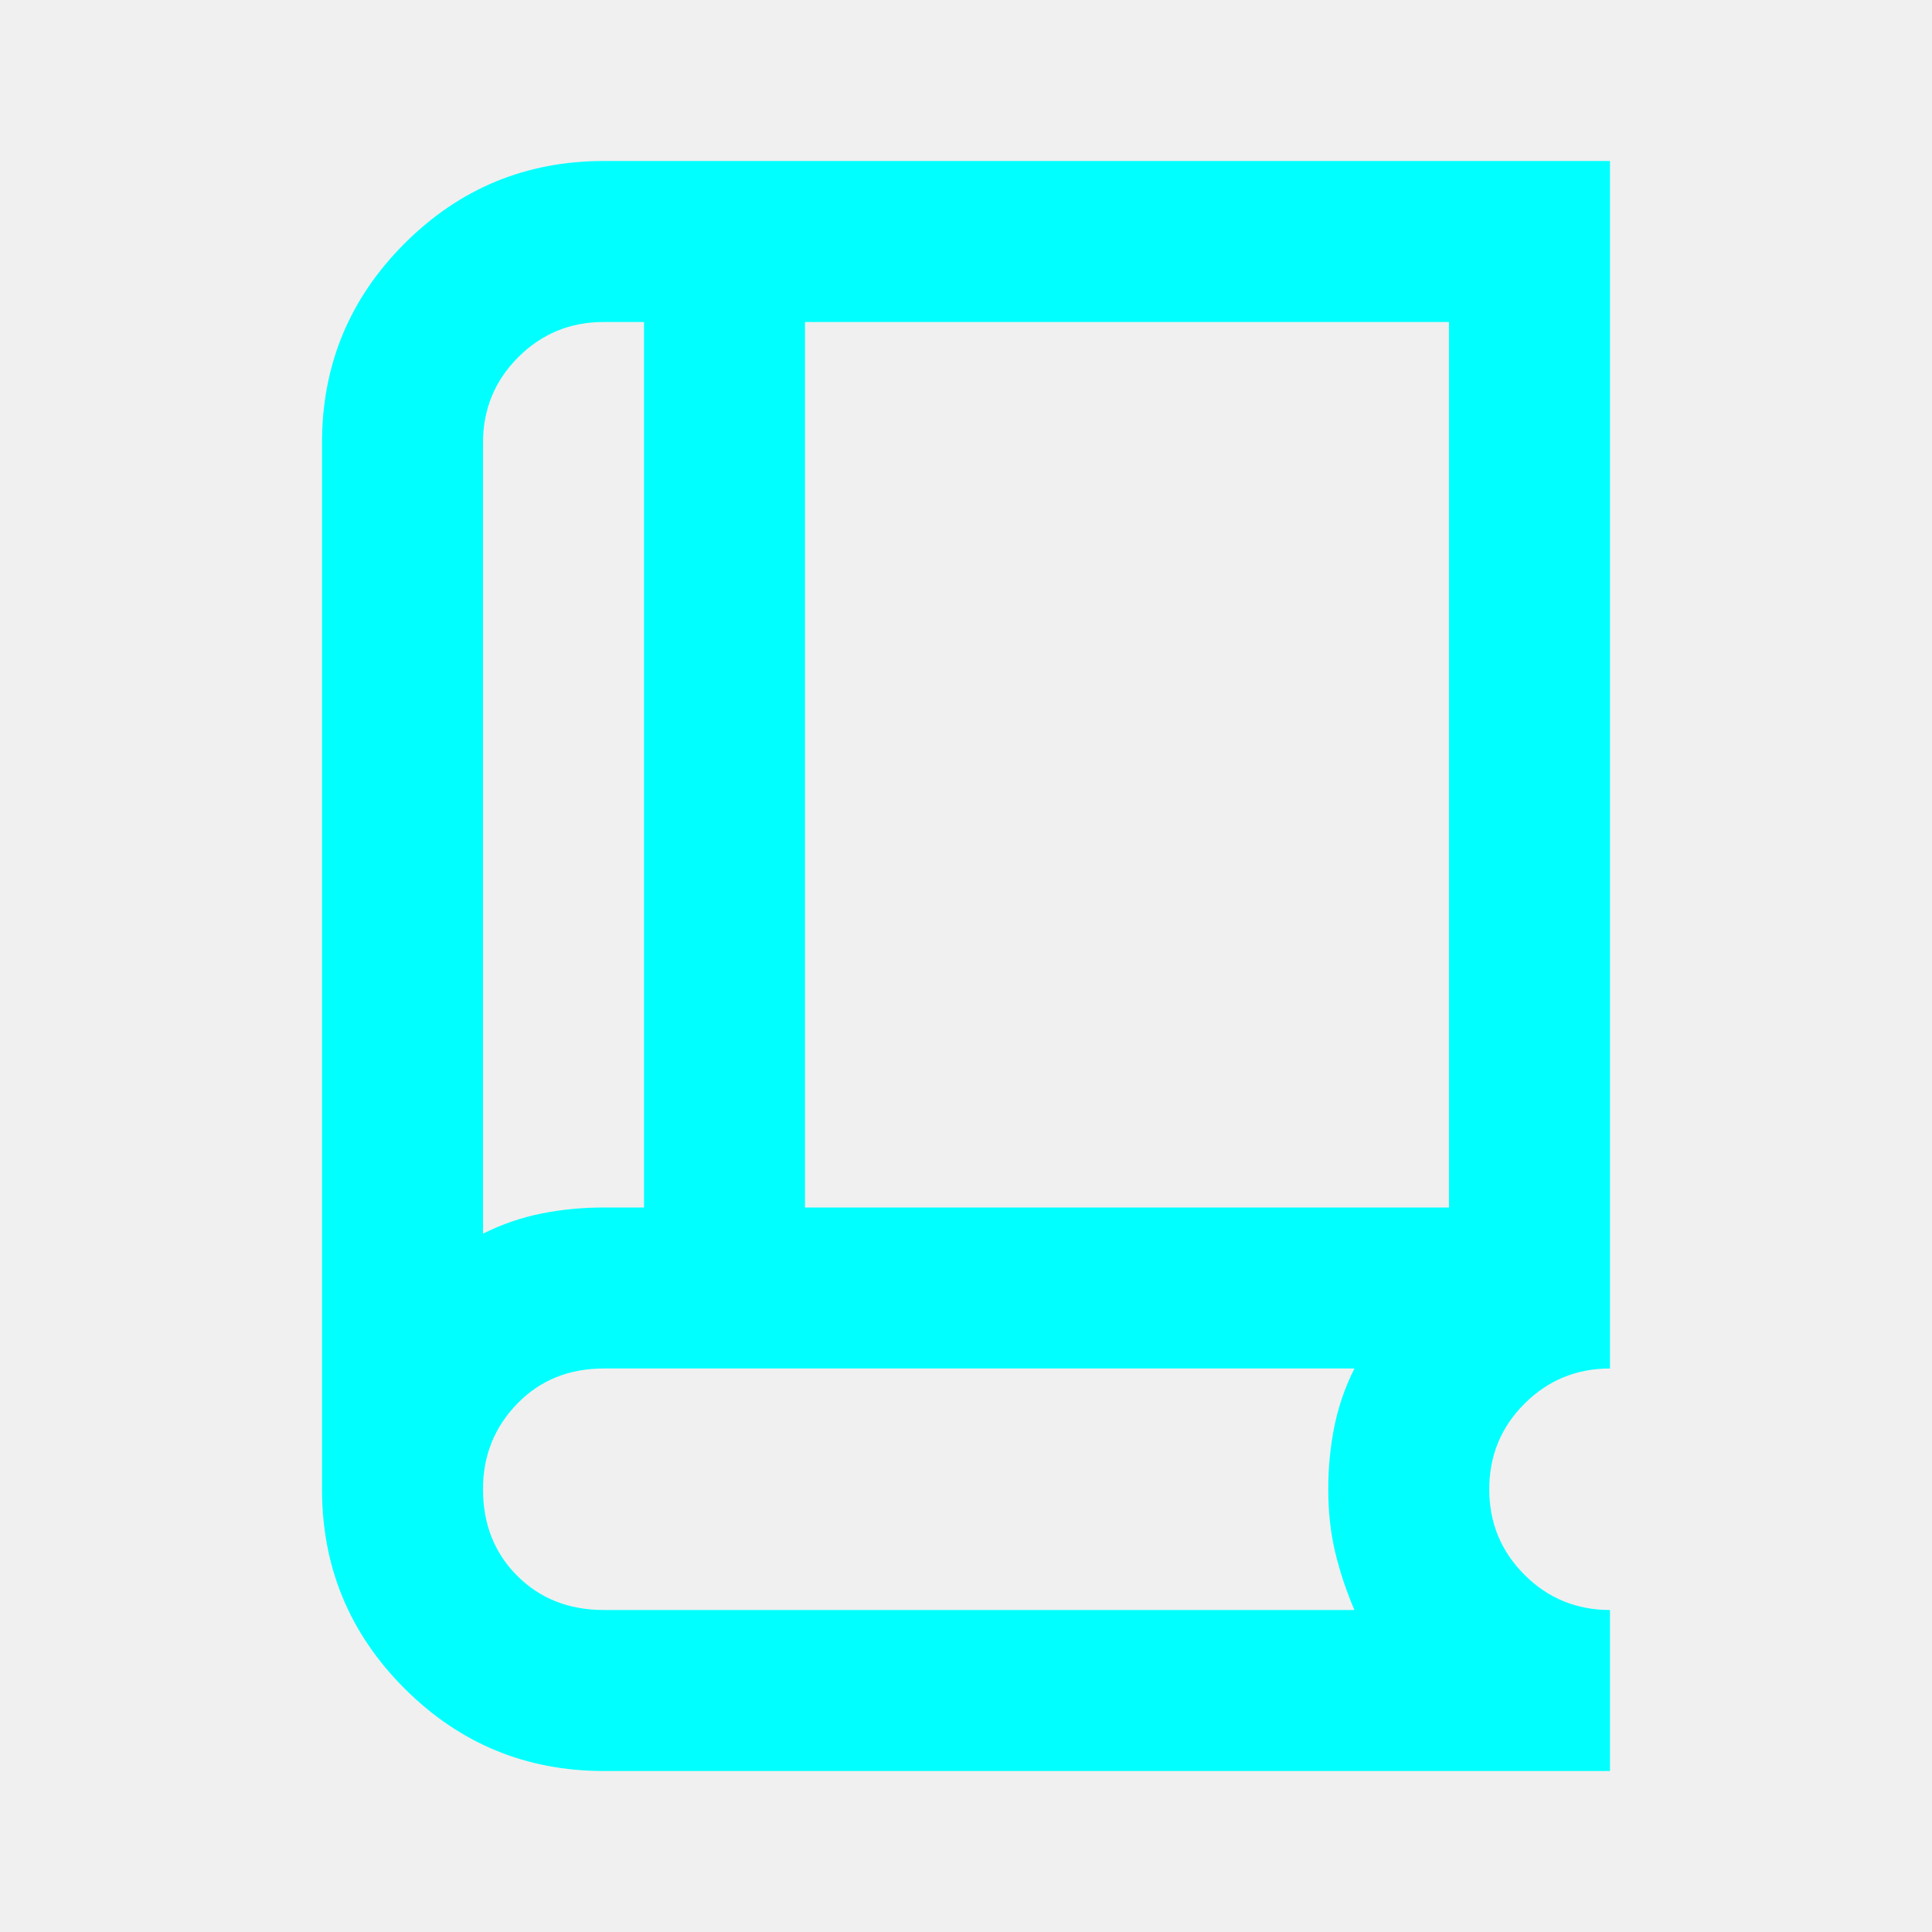
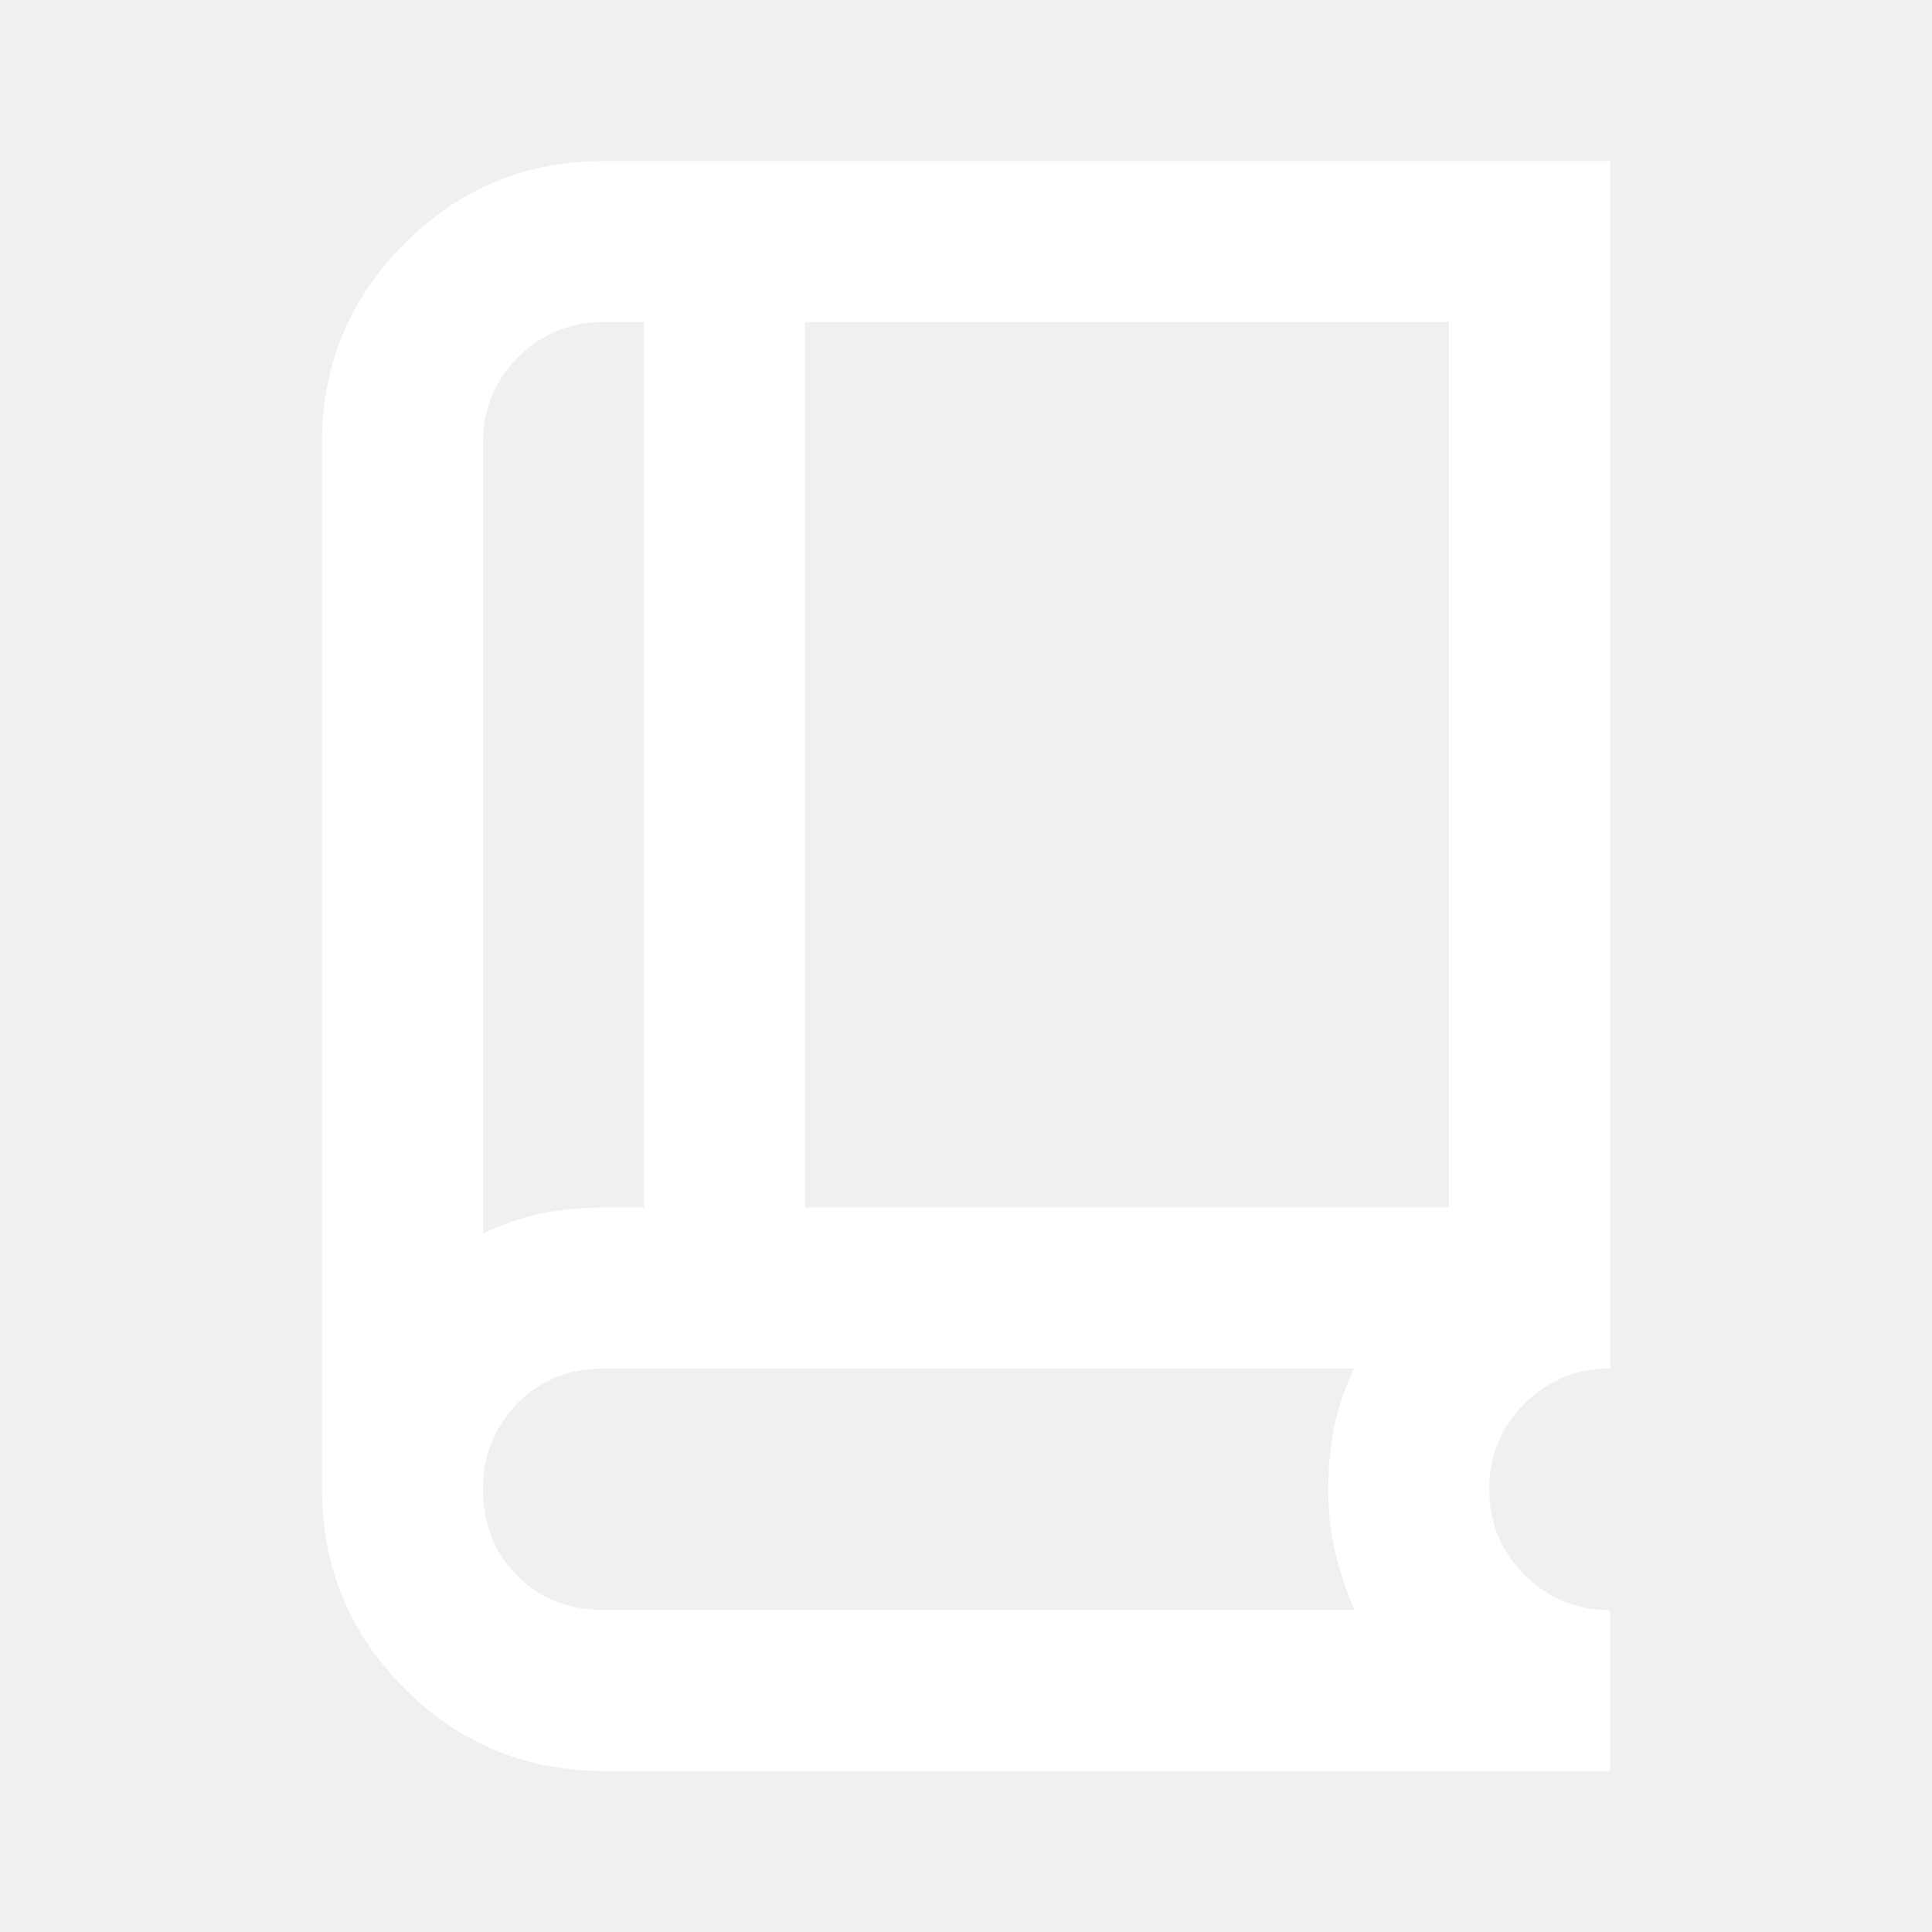
- <svg xmlns="http://www.w3.org/2000/svg" height="24px" viewBox="0 -960 960 960" width="24px" fill="#00ffff">
+ <svg xmlns="http://www.w3.org/2000/svg" height="24px" viewBox="0 -960 960 960" width="24px" fill="#ffffff">
  <path d="M300-80q-58 0-99-41t-41-99v-520q0-58 41-99t99-41h500v600q-25 0-42.5 17.5T740-220q0 25 17.5 42.5T800-160v80H300Zm-60-267q14-7 29-10t31-3h20v-440h-20q-25 0-42.5 17.5T240-740v393Zm160-13h320v-440H400v440Zm-160 13v-453 453Zm60 187h373q-6-14-9.5-28.5T660-220q0-16 3-31t10-29H300q-26 0-43 17.5T240-220q0 26 17 43t43 17Z" />
</svg>
